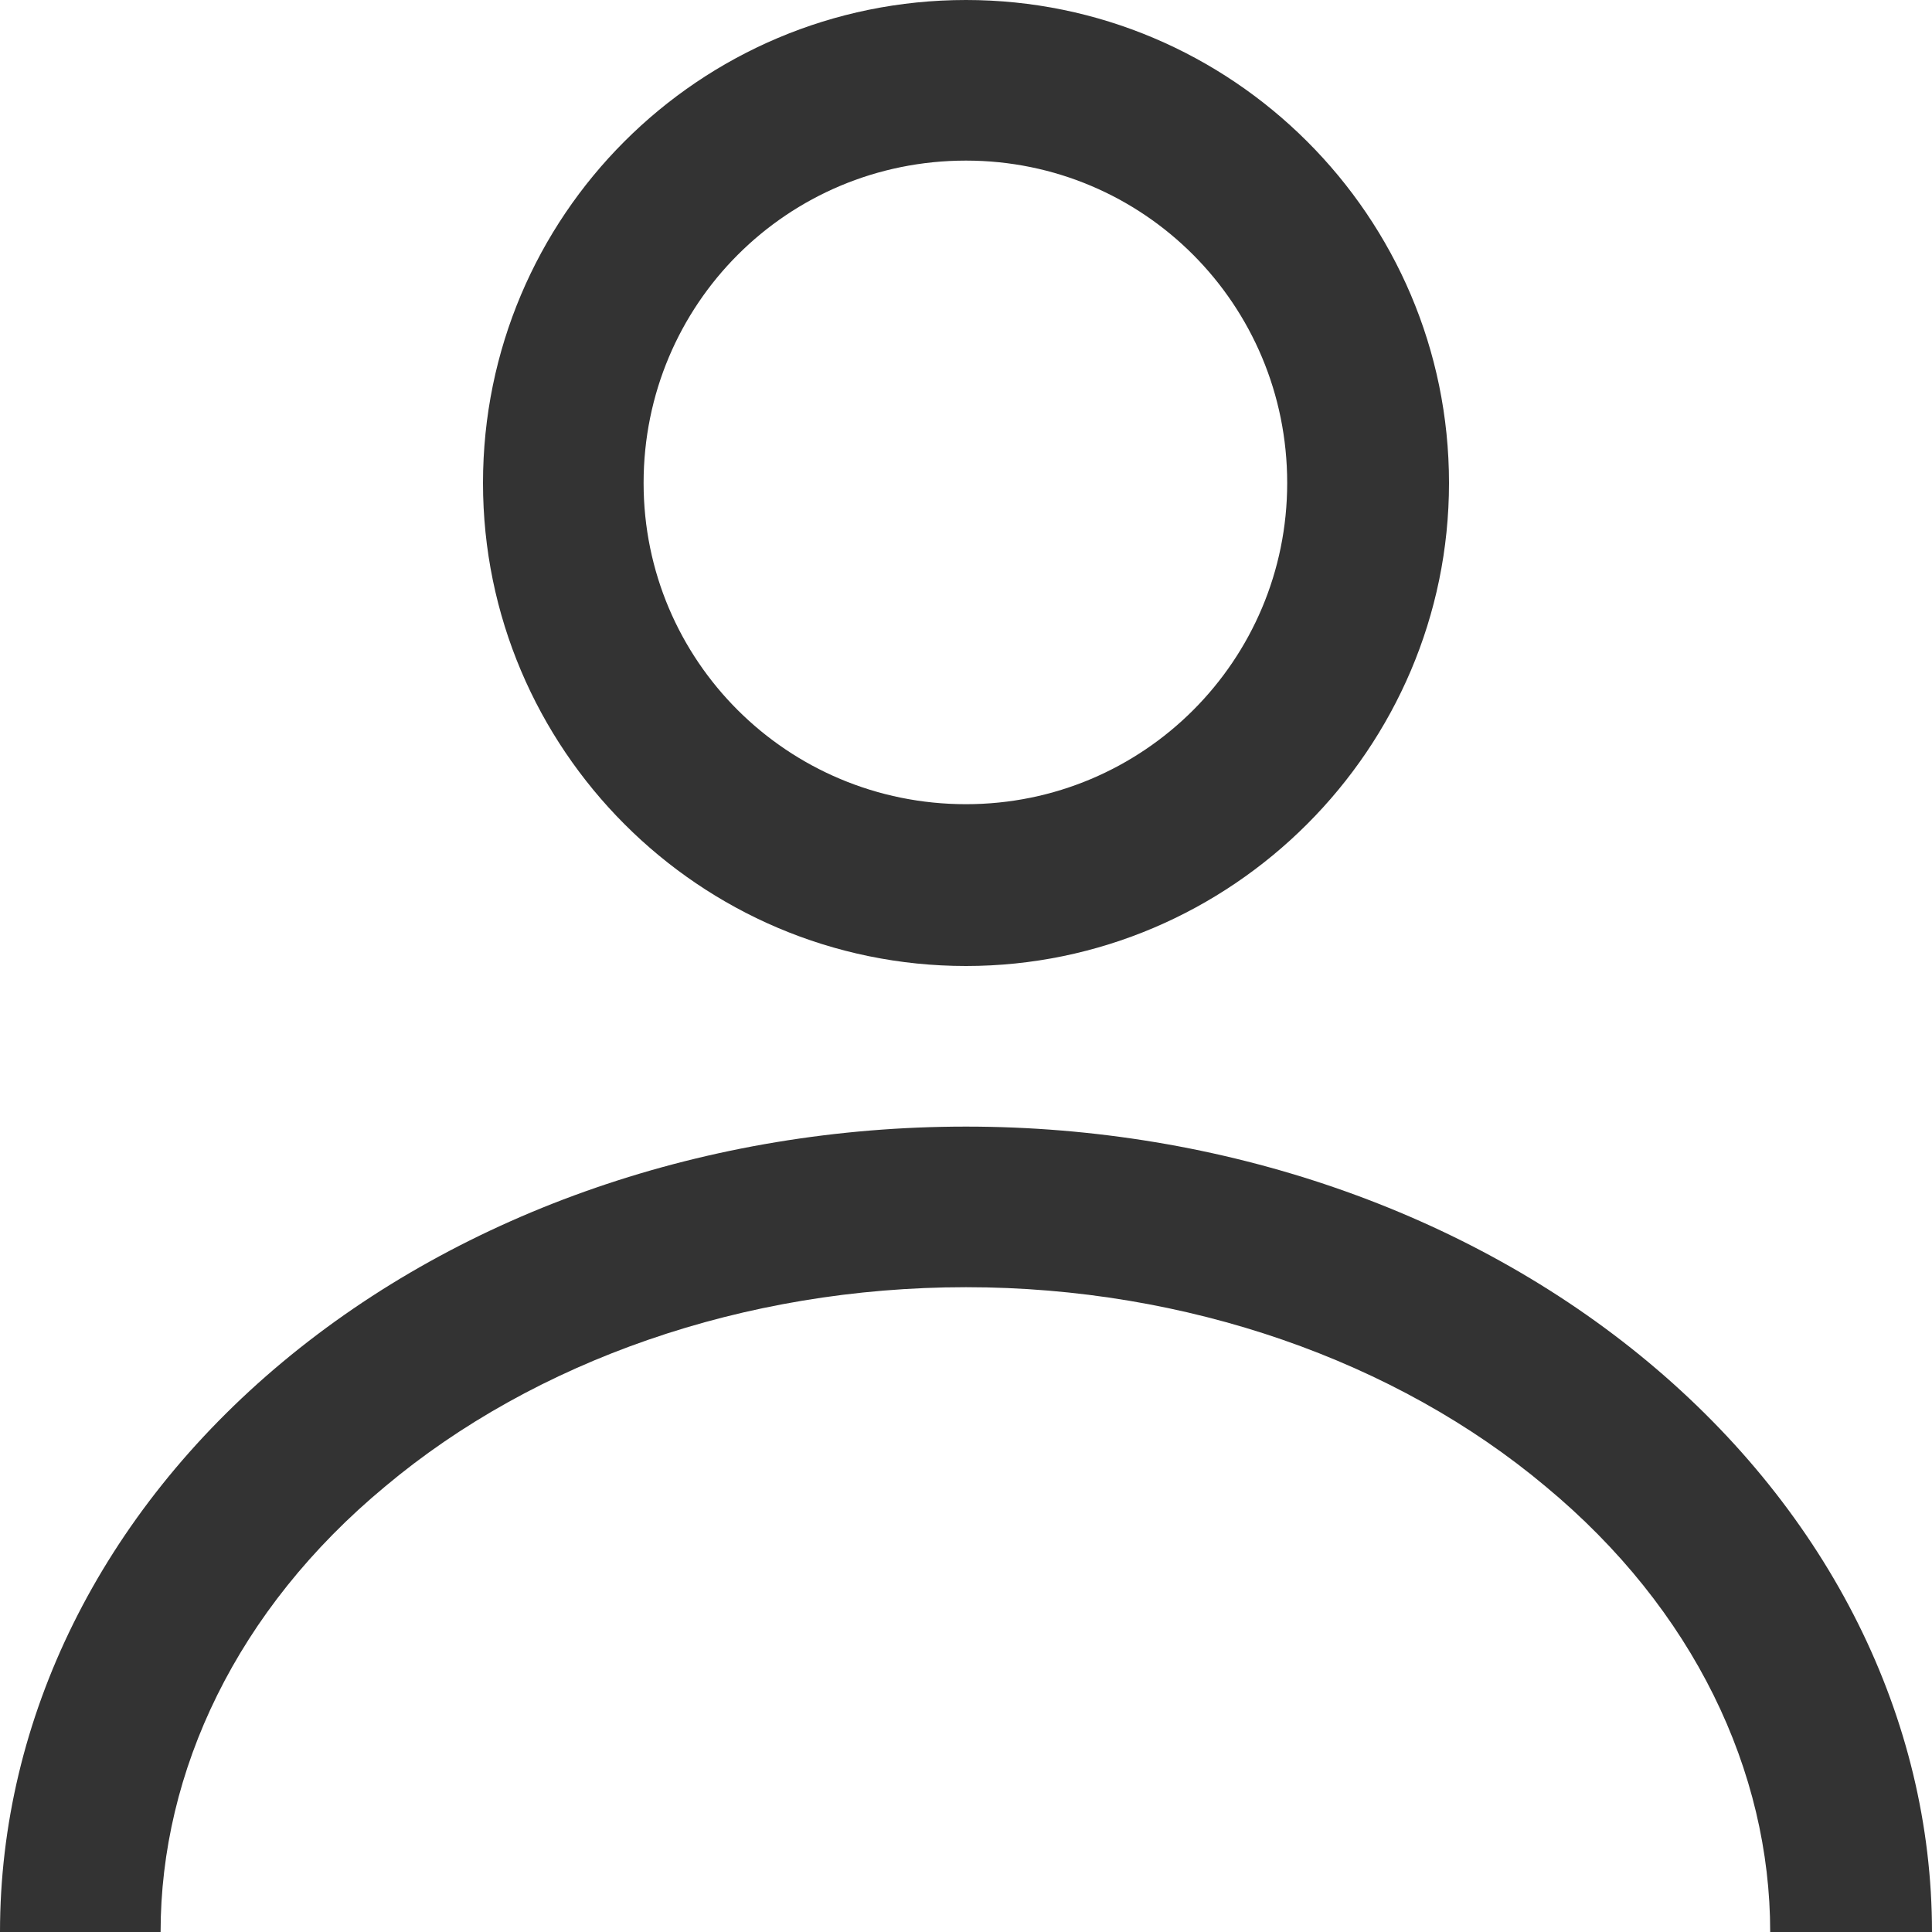
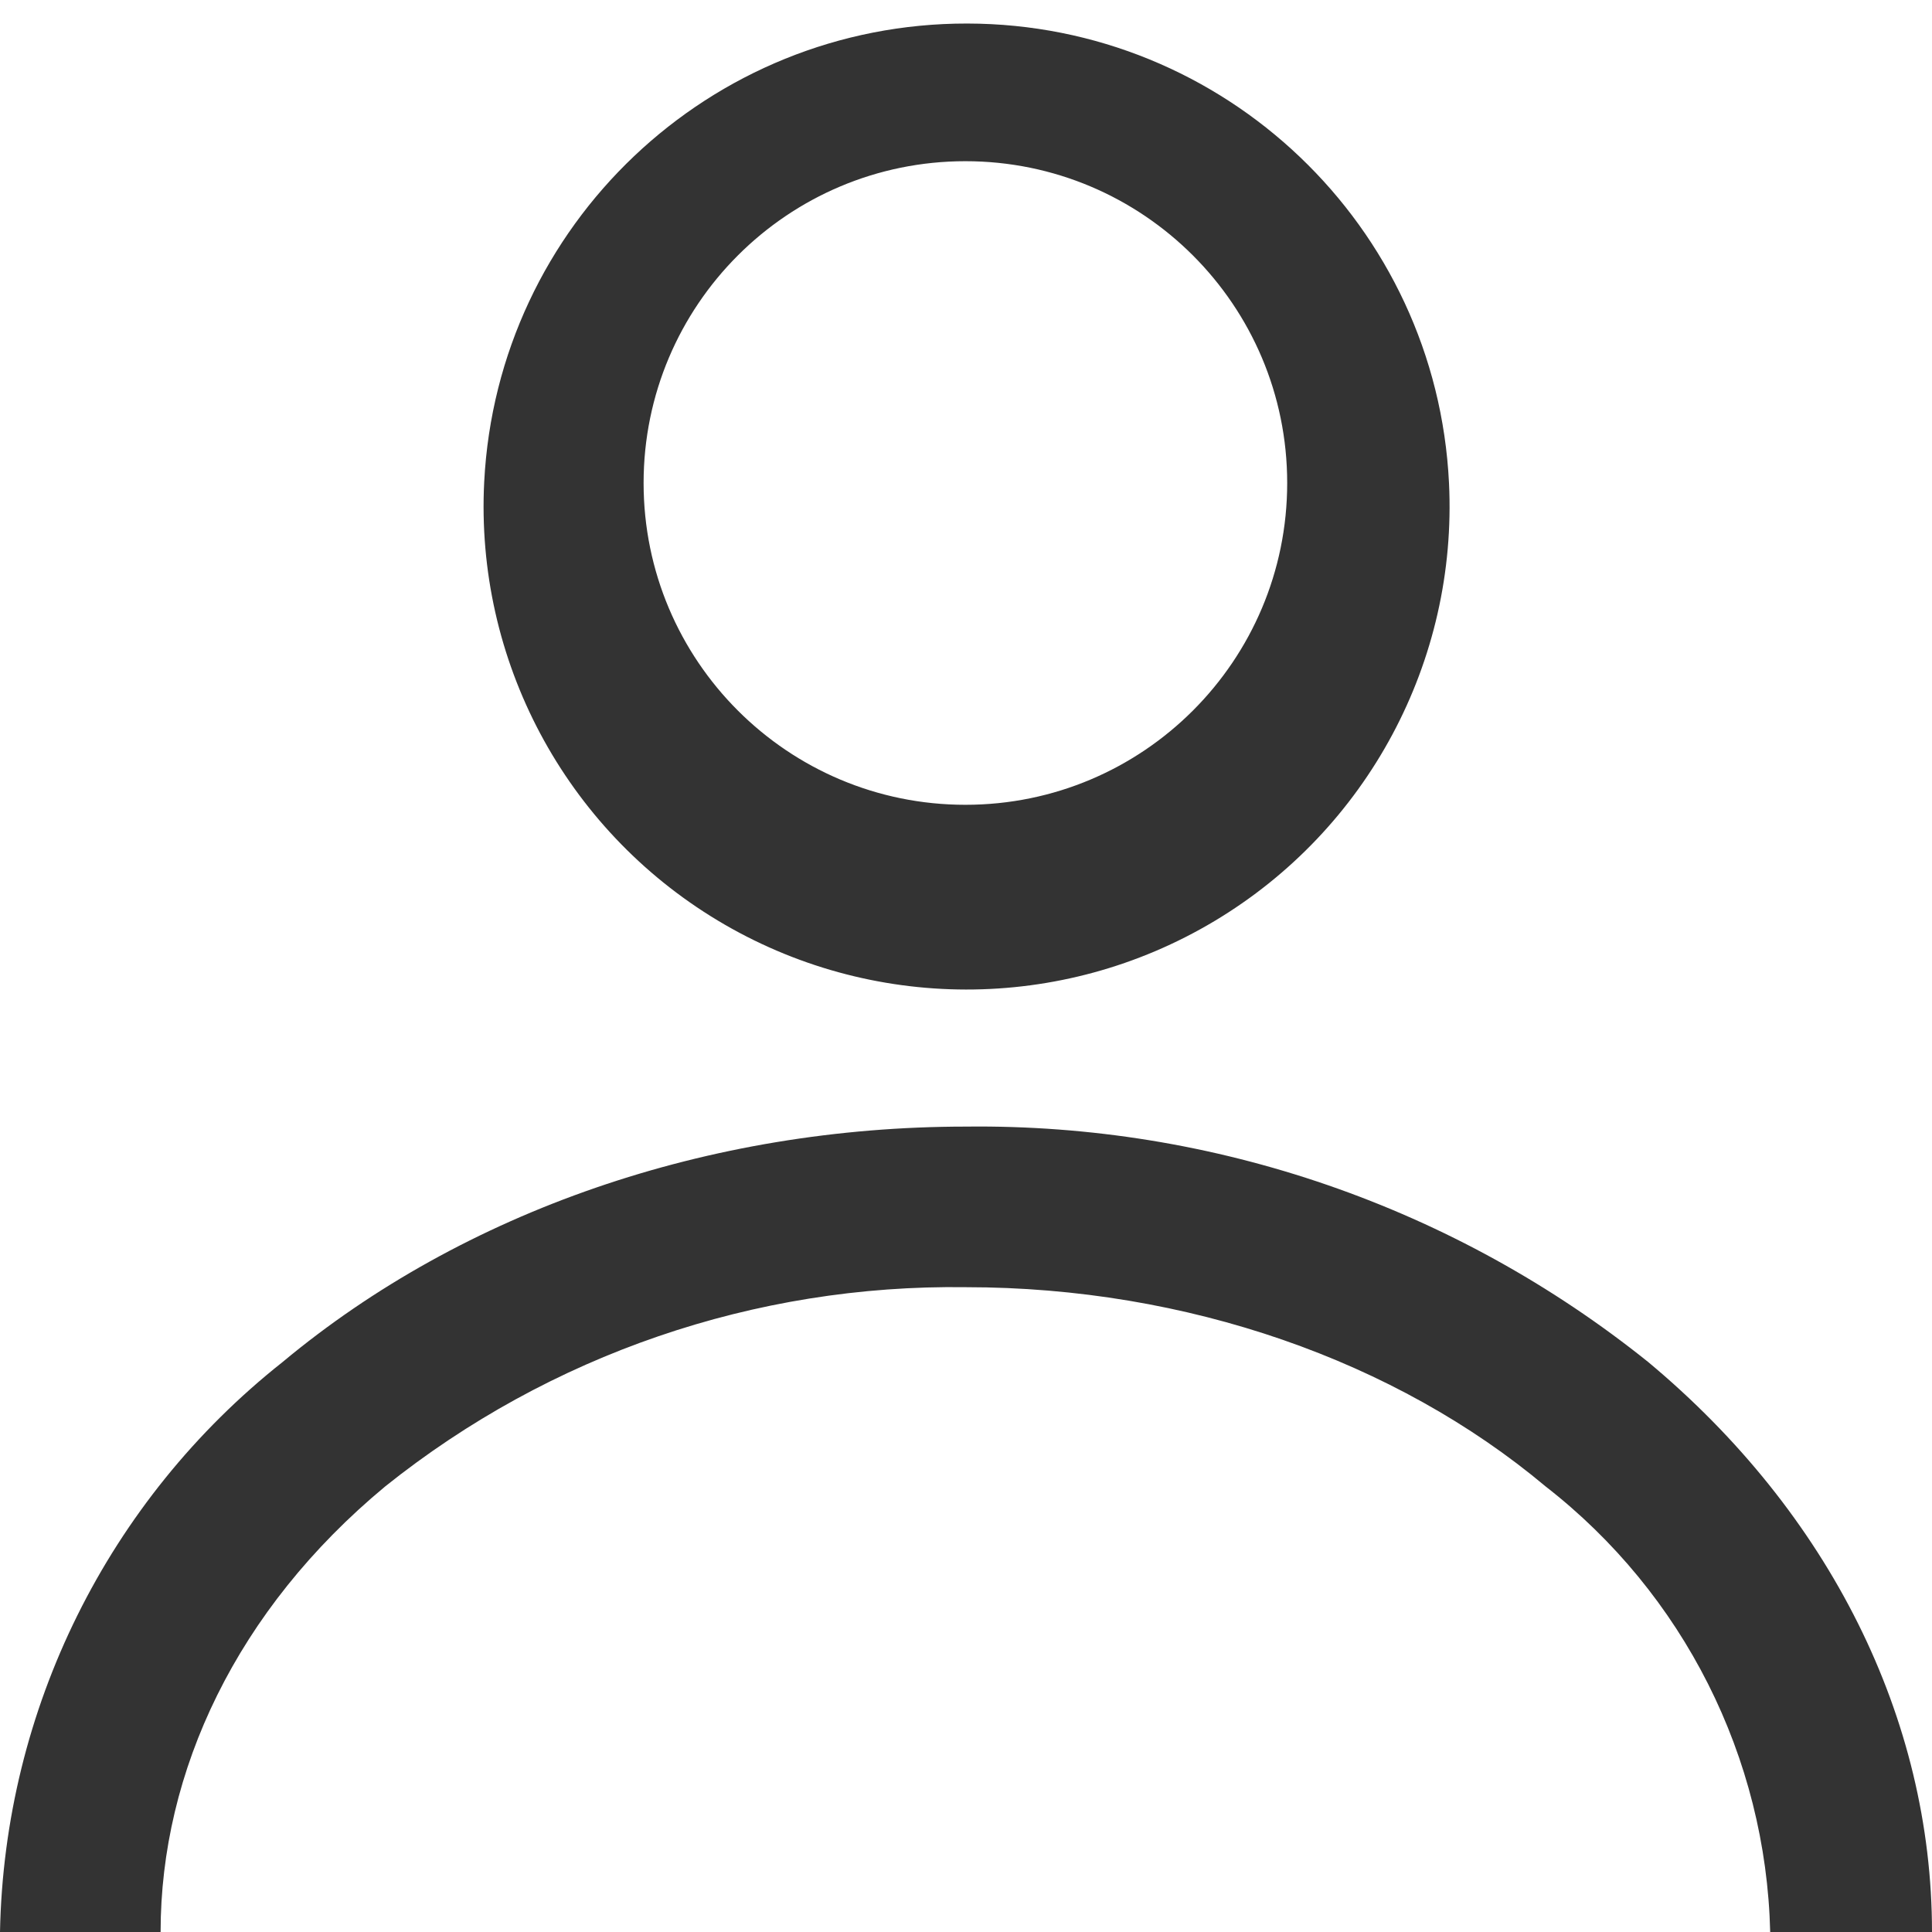
- <svg xmlns="http://www.w3.org/2000/svg" width="16" height="16" viewBox="0 0 16 16" fill="none">
-   <defs />
-   <path id="user" d="M10.66 4C10.66 5.47 9.47 6.66 8 6.66C6.52 6.66 5.33 5.47 5.33 4C5.33 2.52 6.52 1.33 8 1.33C9.47 1.33 10.66 2.52 10.66 4ZM12 4C12 6.2 10.2 8 8 8C5.79 8 4 6.2 4 4C4 1.79 5.79 0 8 0C10.2 0 12 1.79 12 4ZM3.19 12.31C4.43 11.27 6.16 10.66 8 10.66C9.83 10.66 11.56 11.27 12.8 12.31C14.03 13.33 14.66 14.67 14.66 16L16 16C16 14.23 15.15 12.53 13.65 11.28C12.15 10.03 10.12 9.33 8 9.33C5.87 9.33 3.84 10.03 2.34 11.28C0.84 12.53 0 14.23 0 16L1.33 16C1.33 14.67 1.96 13.33 3.19 12.31Z" fill="#333333" fill-opacity="1" fill-rule="evenodd" />
+ <svg xmlns="http://www.w3.org/2000/svg" viewBox="0 0 16 16" fill="none">
+   <path d="M10.66 4a2.66 2.66 0 1 1-5.33 0 2.66 2.66 0 1 1 5.33 0Zm1.34 0a4 4 0 1 1-7.99-.01 4 4 0 0 1 7.99.01Zm-8.81 8.31a7.53 7.53 0 0 1 4.81-1.65c1.83 0 3.56.61 4.8 1.65a4.82 4.82 0 0 1 1.86 3.69h1.34c0-1.77-.85-3.47-2.35-4.72a8.86 8.86 0 0 0-5.65-1.95c-2.13 0-4.16.7-5.66 1.95a6.17 6.17 0 0 0-2.34 4.72h1.33c0-1.33.63-2.67 1.86-3.69Z" fill="#333" fill-rule="evenodd" />
</svg>
